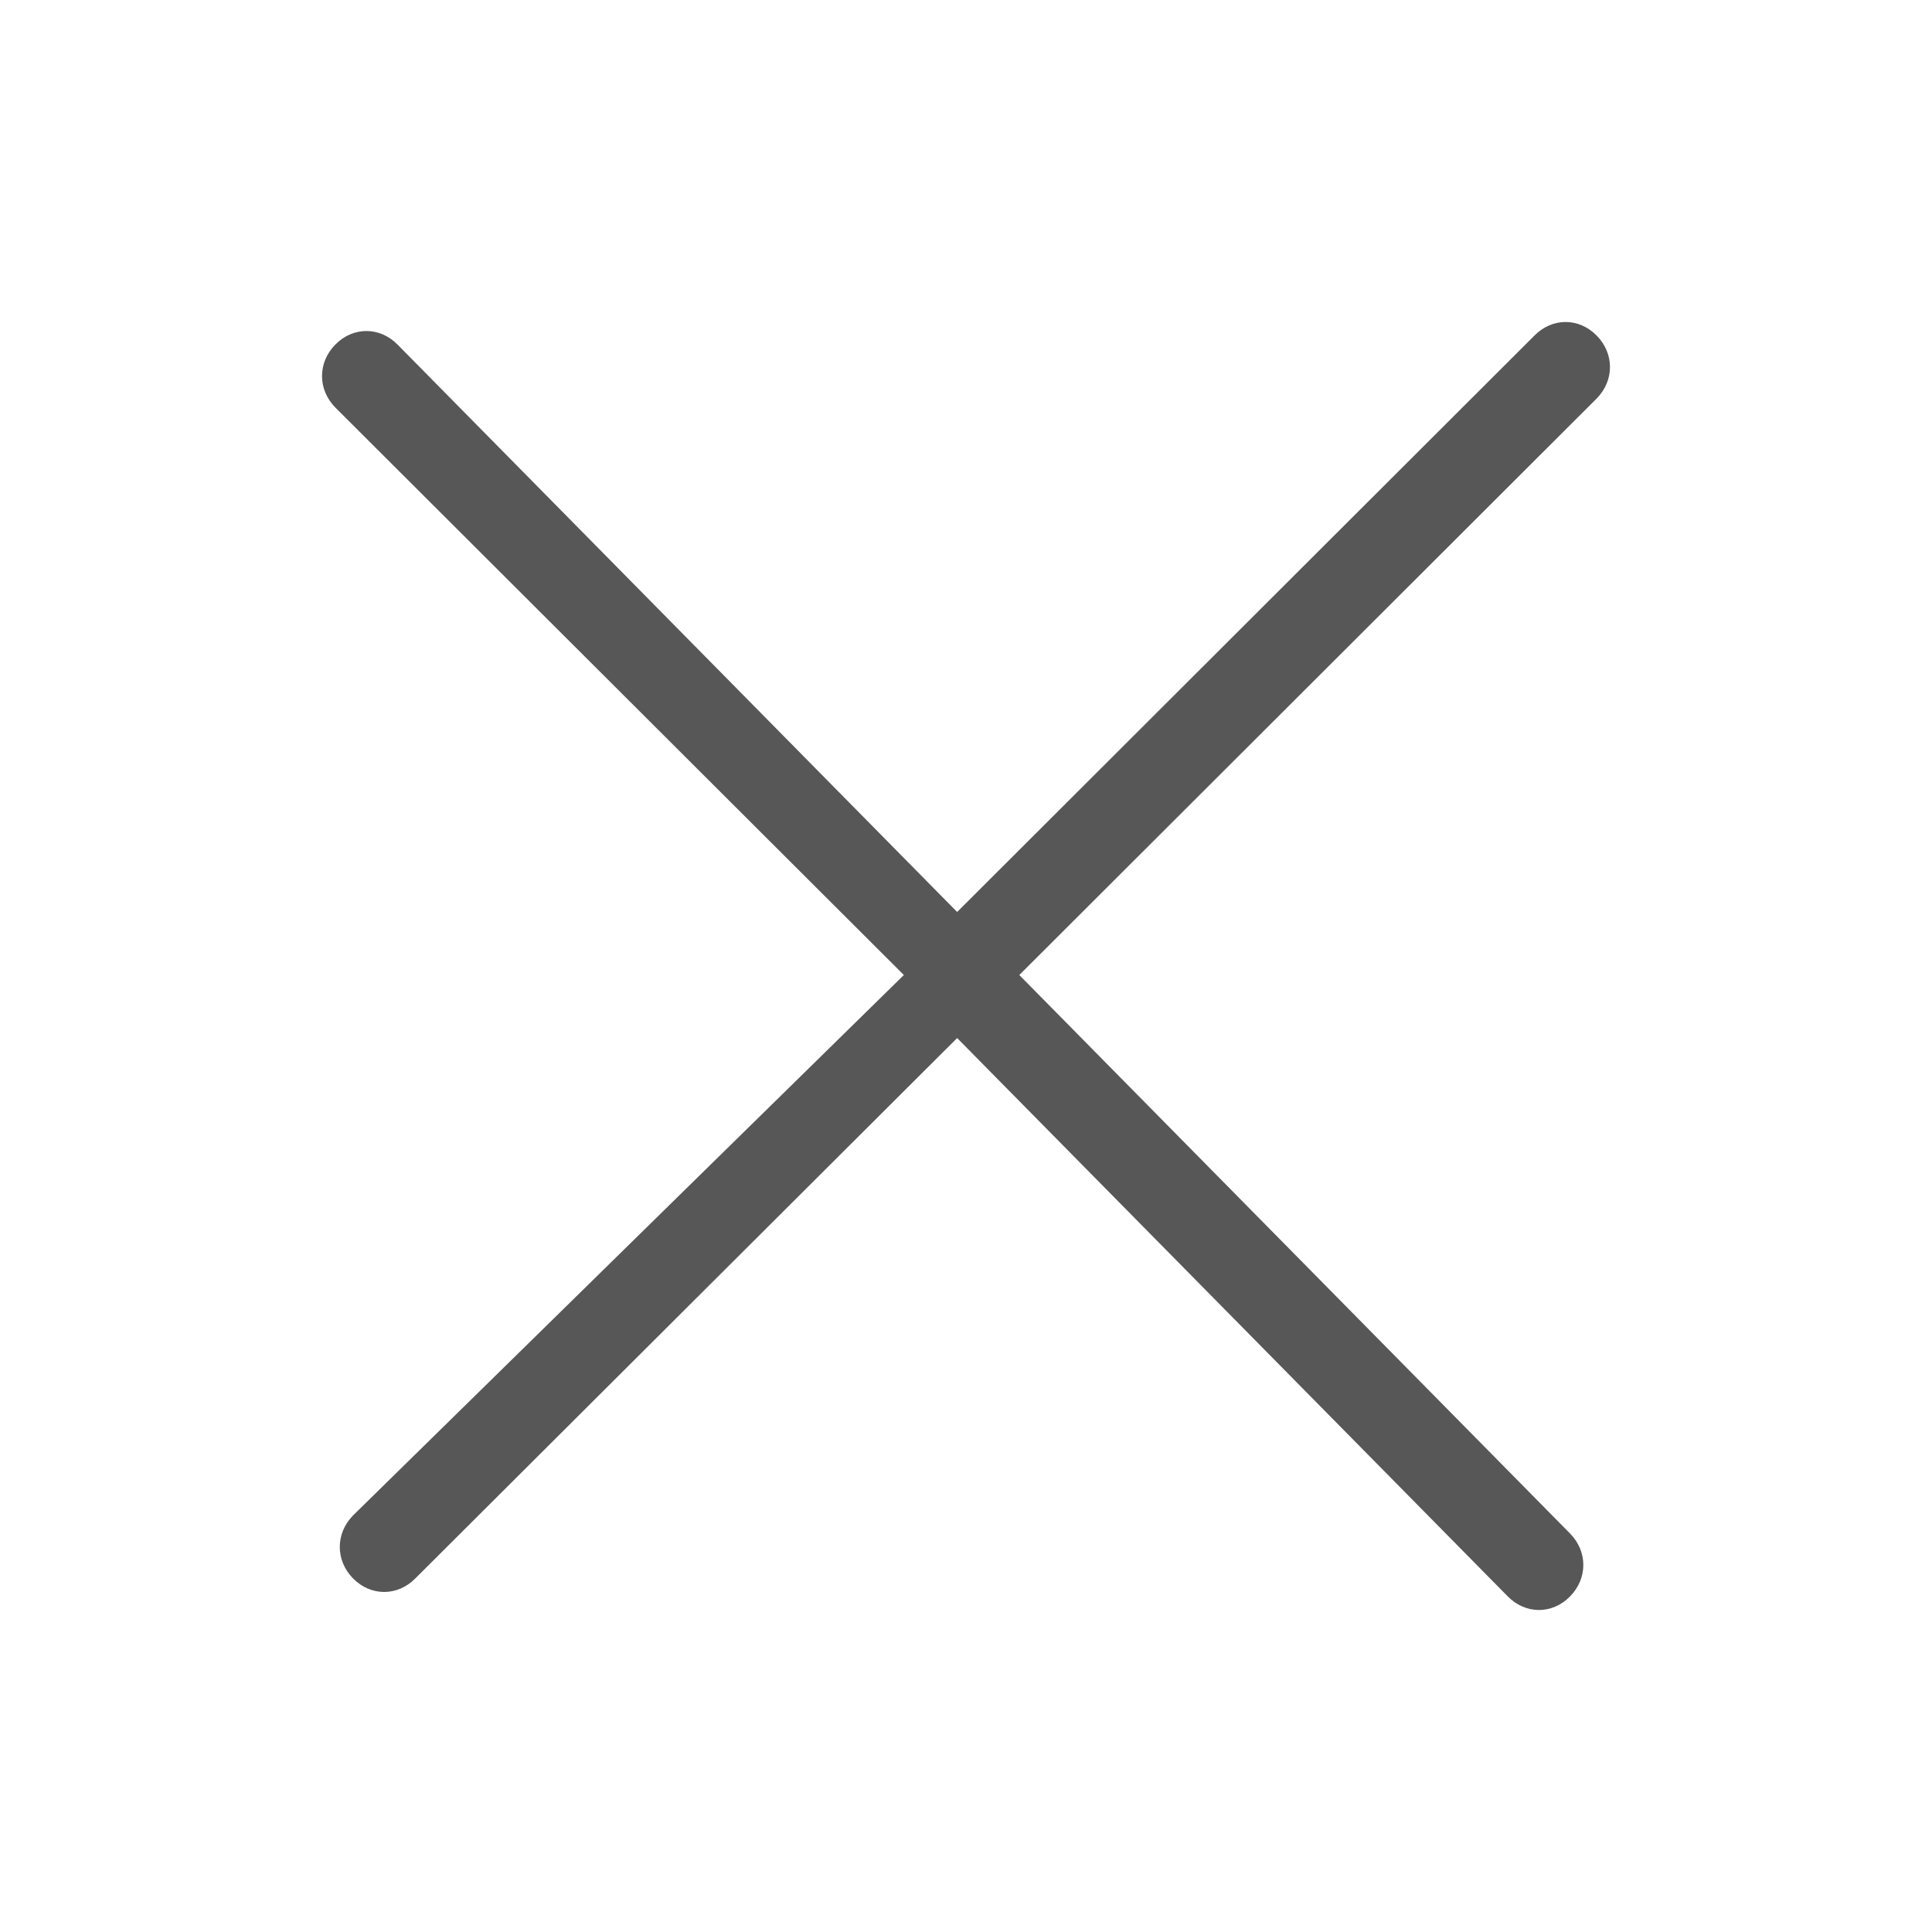
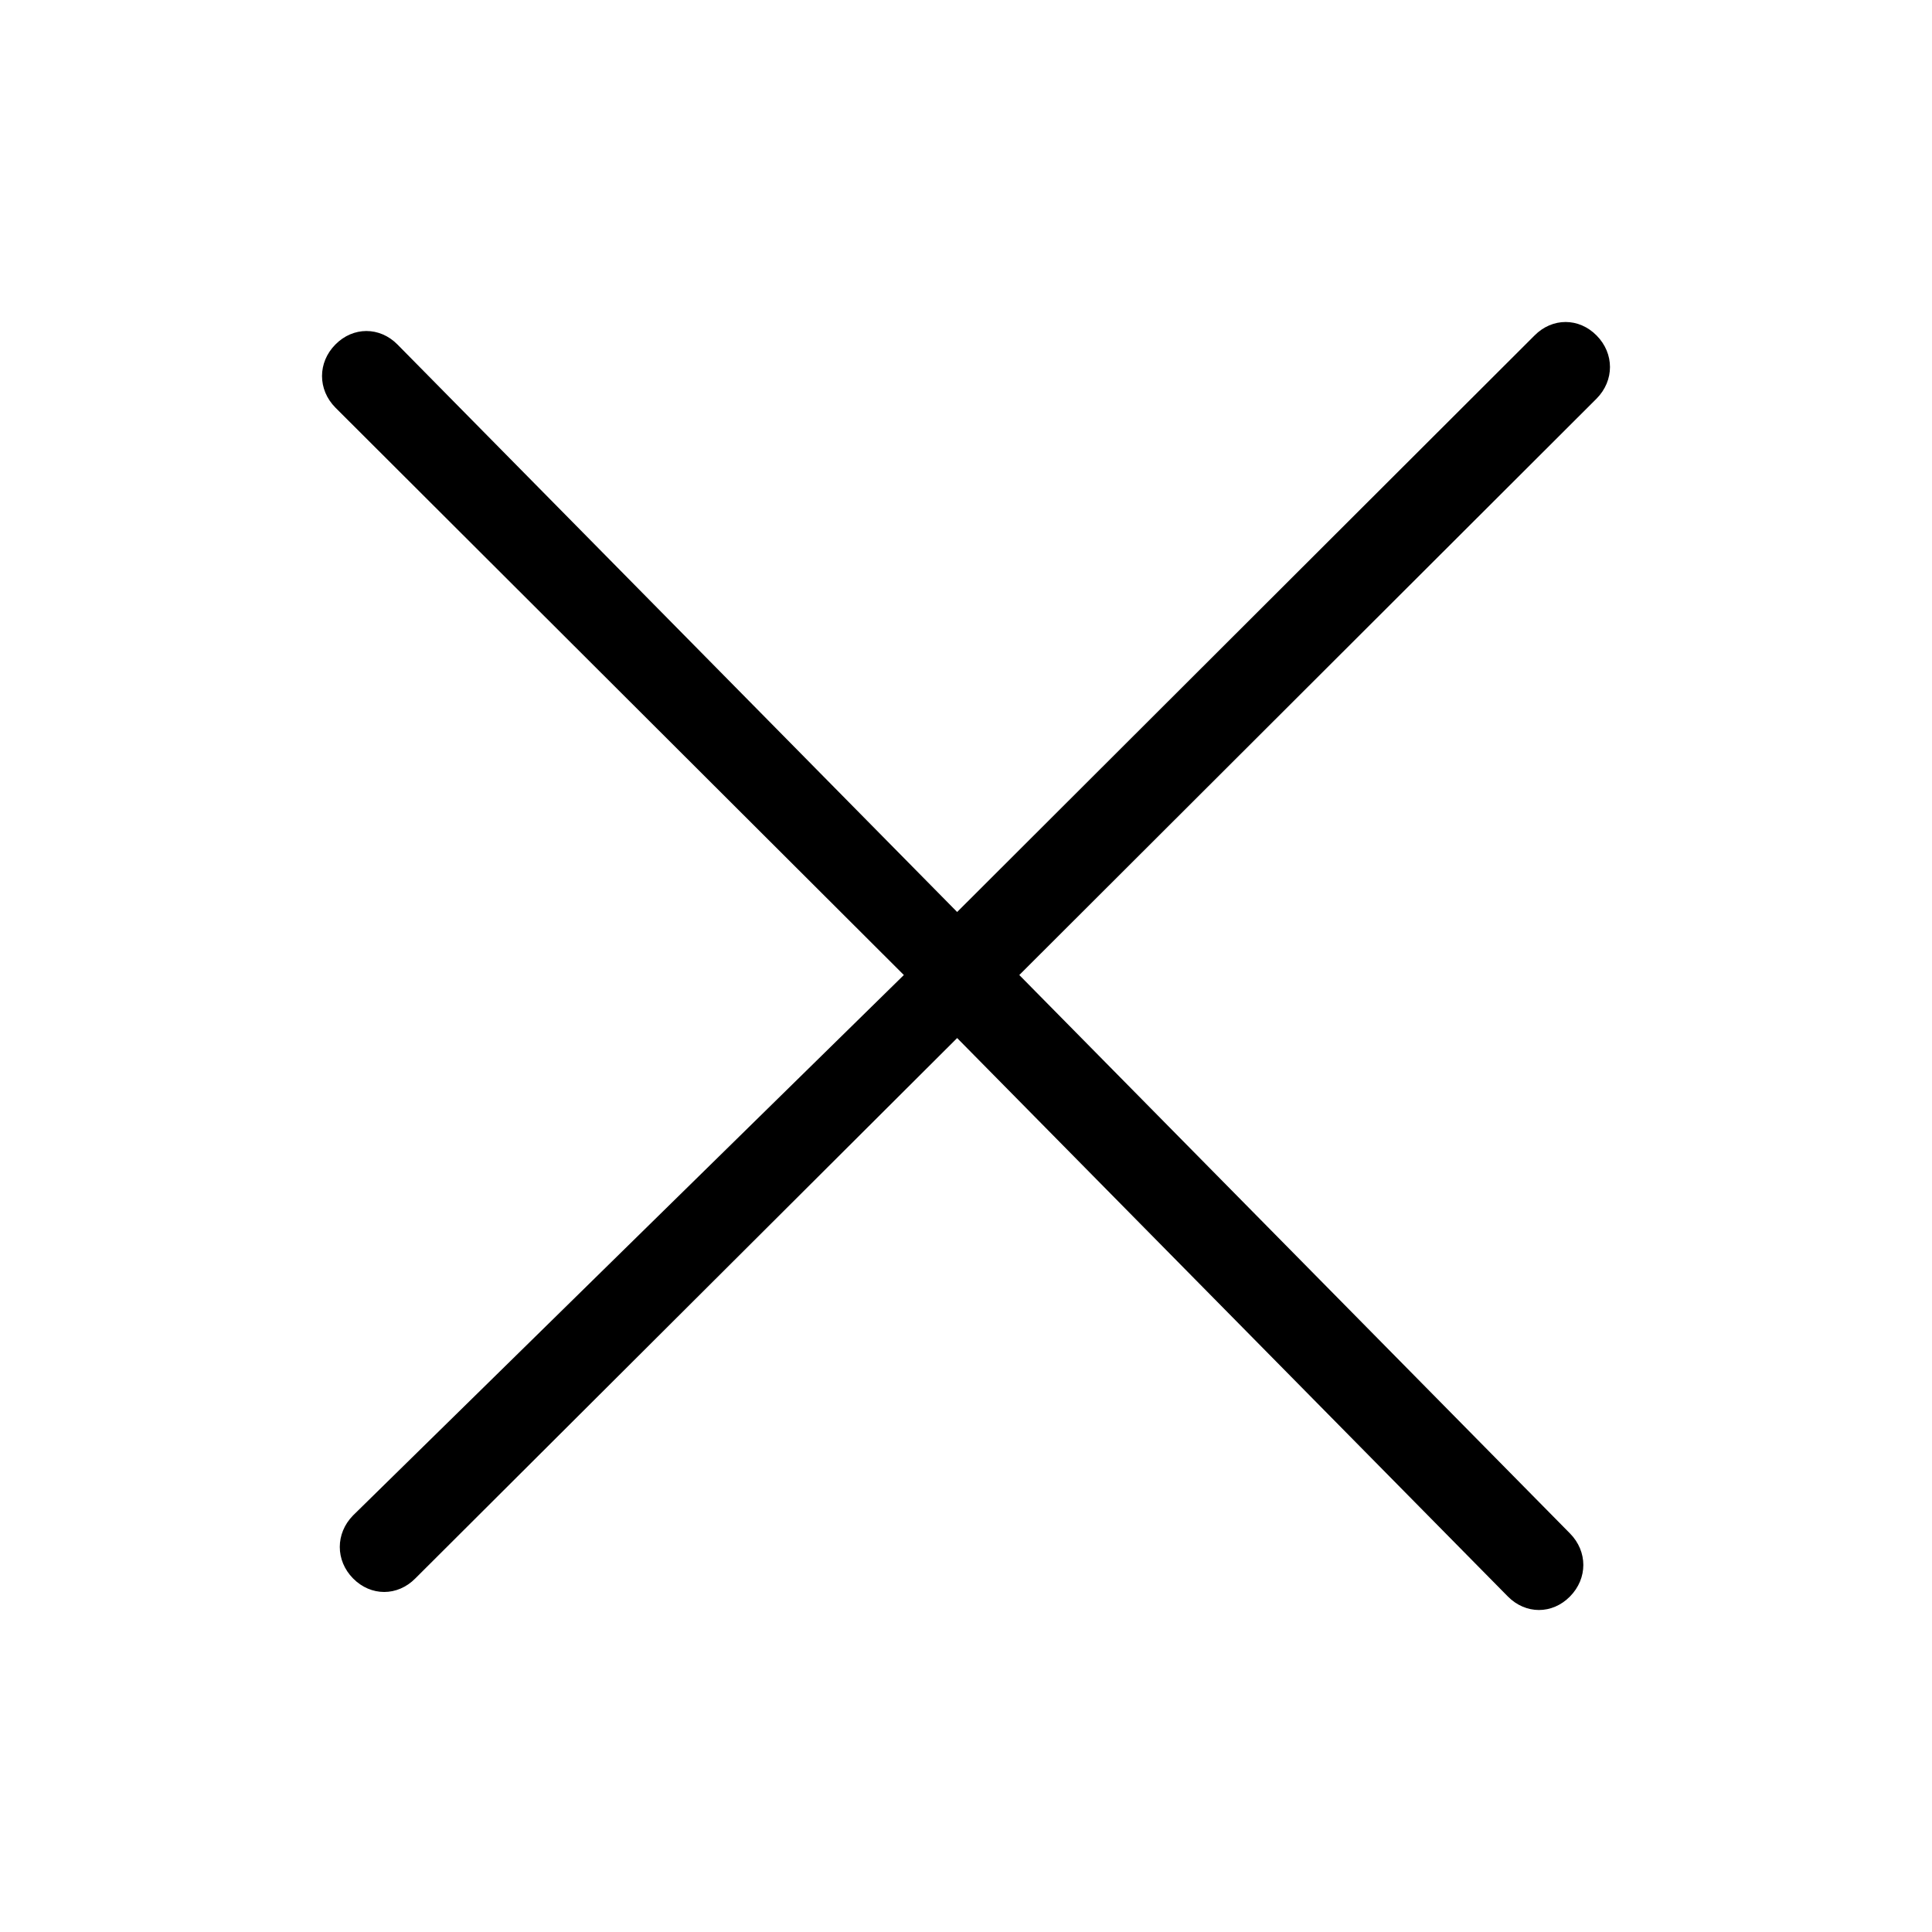
<svg xmlns="http://www.w3.org/2000/svg" width="24" height="24" viewBox="0 0 24 24" fill="none">
-   <path fill-rule="evenodd" clip-rule="evenodd" d="M4.386 18.825C4.166 19.049 4.166 19.385 4.386 19.608C4.607 19.832 4.938 19.832 5.159 19.608L11.89 12.895L18.731 19.832C18.952 20.056 19.283 20.056 19.503 19.832C19.724 19.608 19.724 19.273 19.503 19.049L12.662 12.112L19.834 4.951C20.055 4.727 20.055 4.392 19.834 4.168C19.614 3.944 19.283 3.944 19.062 4.168L11.89 11.329L4.938 4.28C4.717 4.056 4.386 4.056 4.166 4.28C3.945 4.503 3.945 4.839 4.166 5.063L11.228 12.112L4.386 18.825Z" fill="#575757" />
+   <path fill-rule="evenodd" clip-rule="evenodd" d="M4.386 18.825C4.166 19.049 4.166 19.385 4.386 19.608C4.607 19.832 4.938 19.832 5.159 19.608L11.89 12.895L18.731 19.832C18.952 20.056 19.283 20.056 19.503 19.832C19.724 19.608 19.724 19.273 19.503 19.049L12.662 12.112L19.834 4.951C20.055 4.727 20.055 4.392 19.834 4.168C19.614 3.944 19.283 3.944 19.062 4.168L11.89 11.329L4.938 4.28C4.717 4.056 4.386 4.056 4.166 4.28C3.945 4.503 3.945 4.839 4.166 5.063L11.228 12.112L4.386 18.825Z" fill="currentColor" />
</svg>
